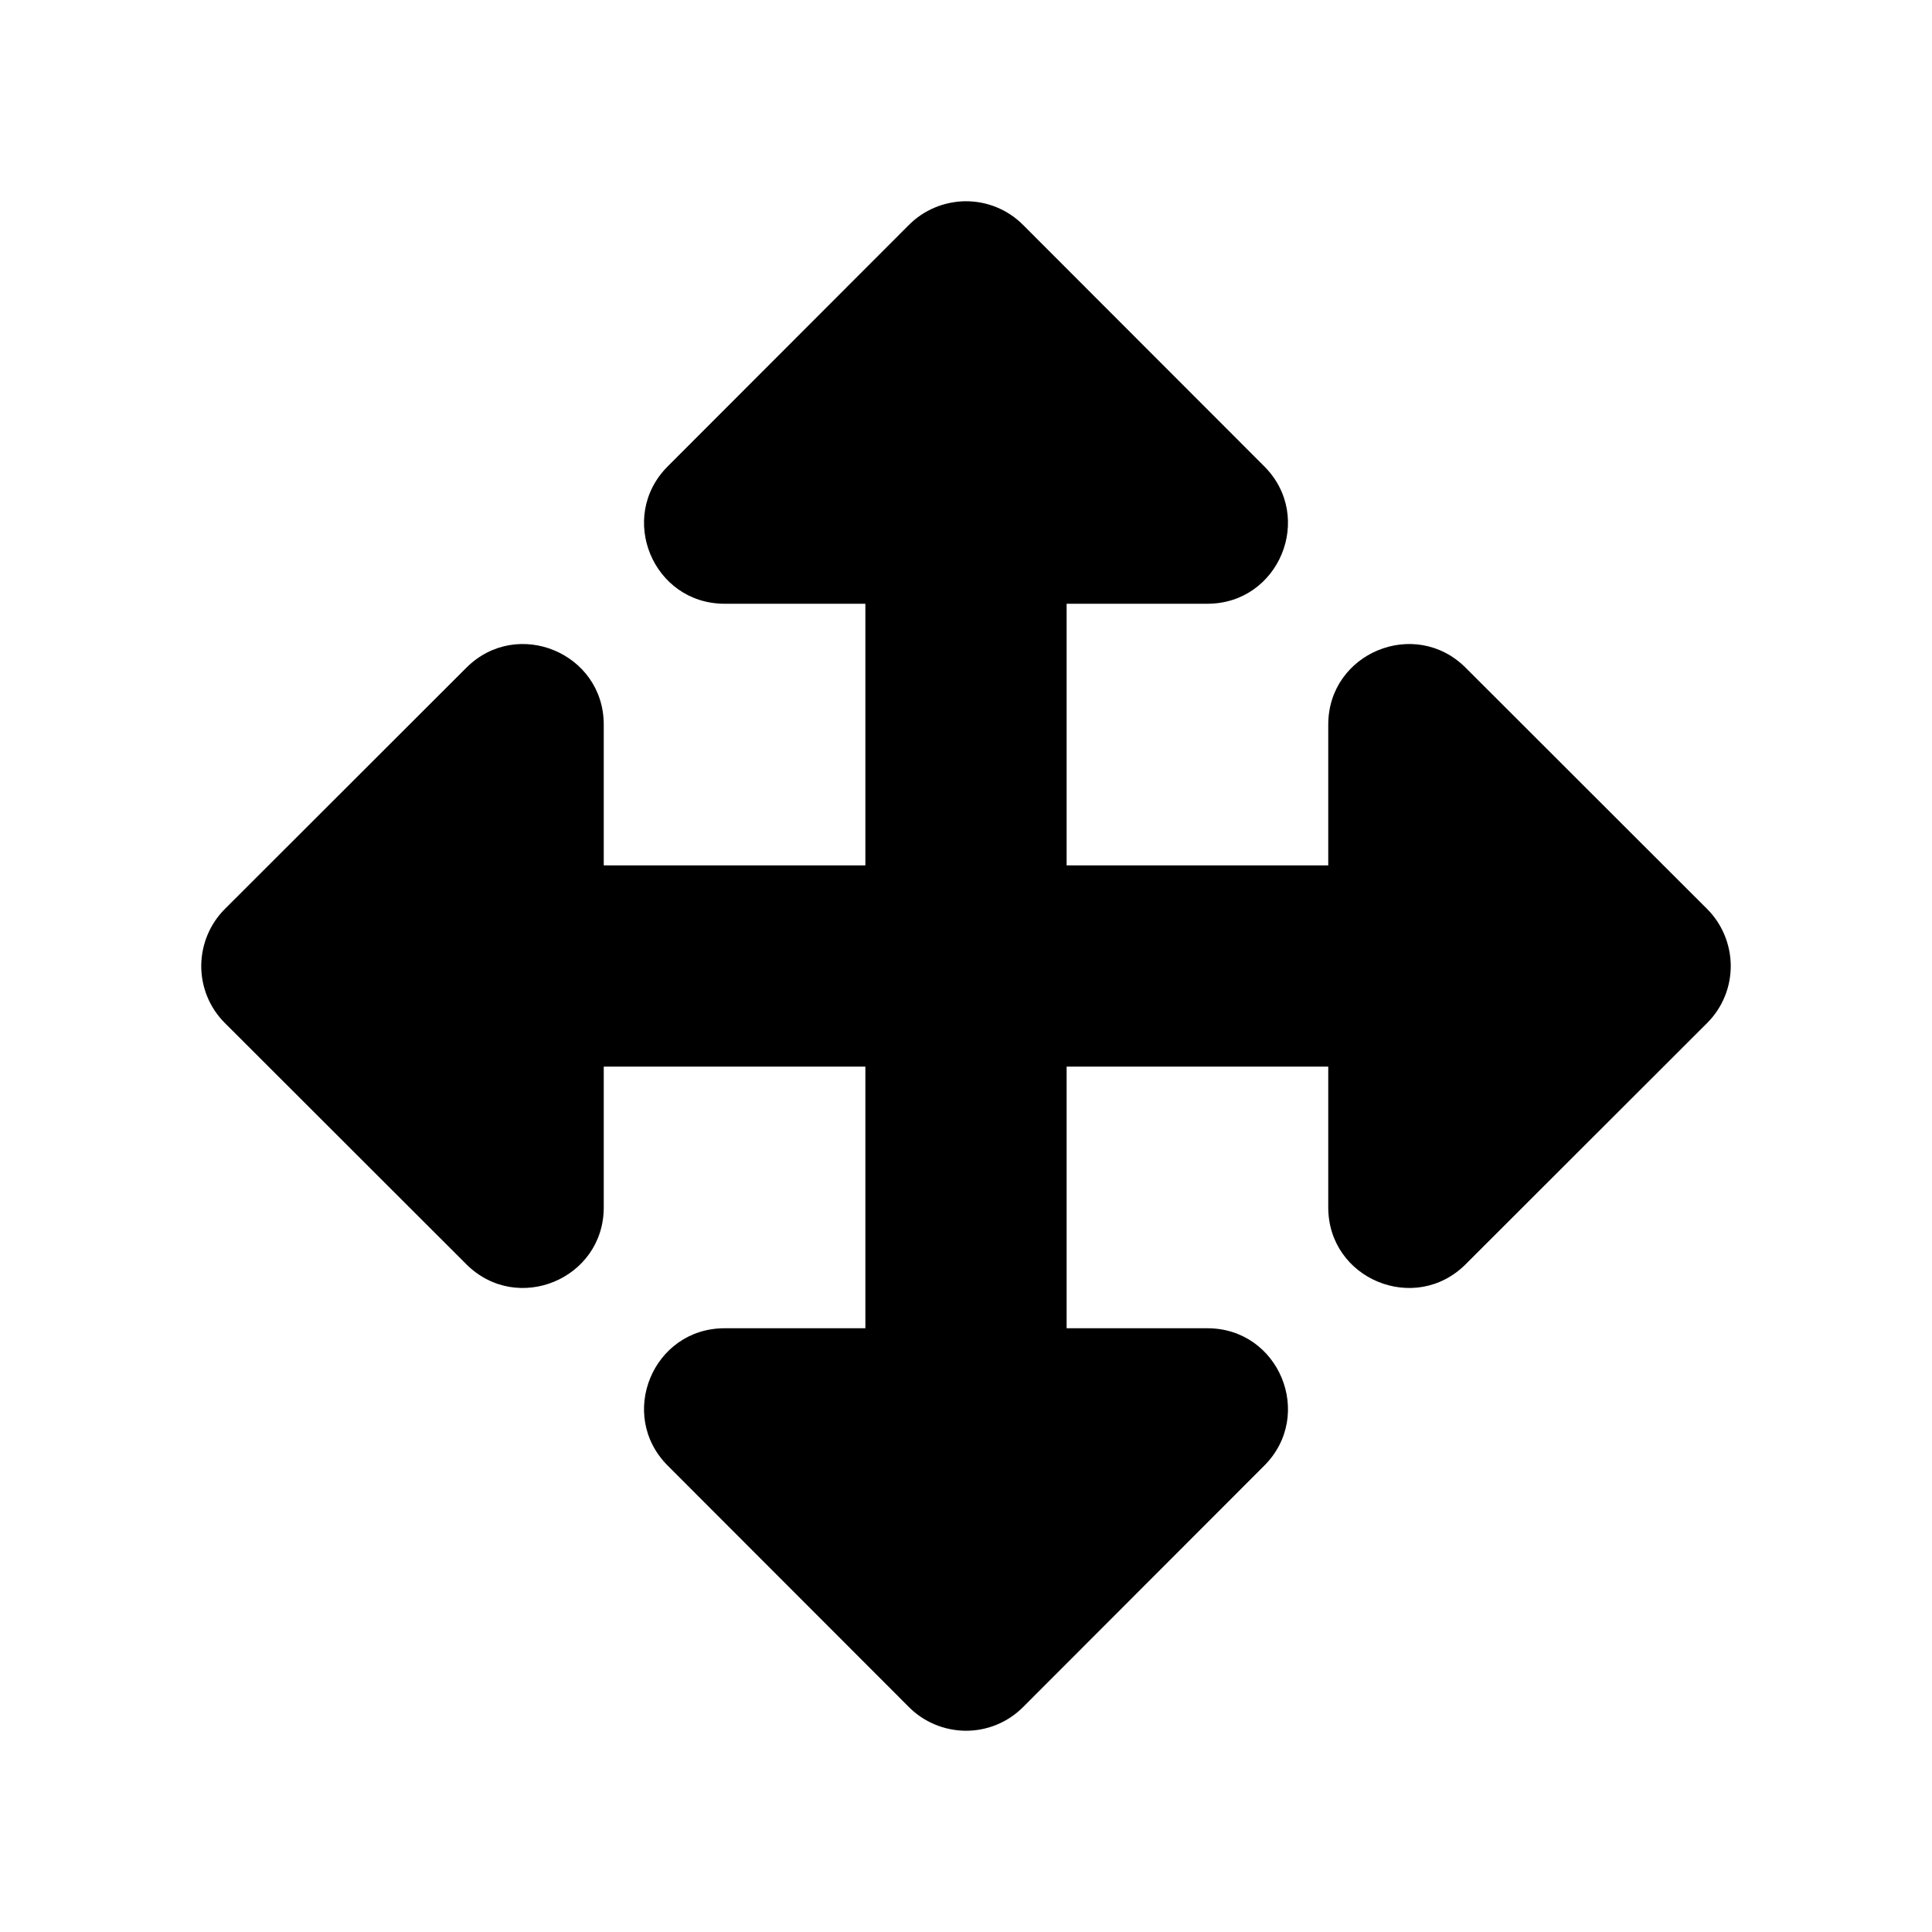
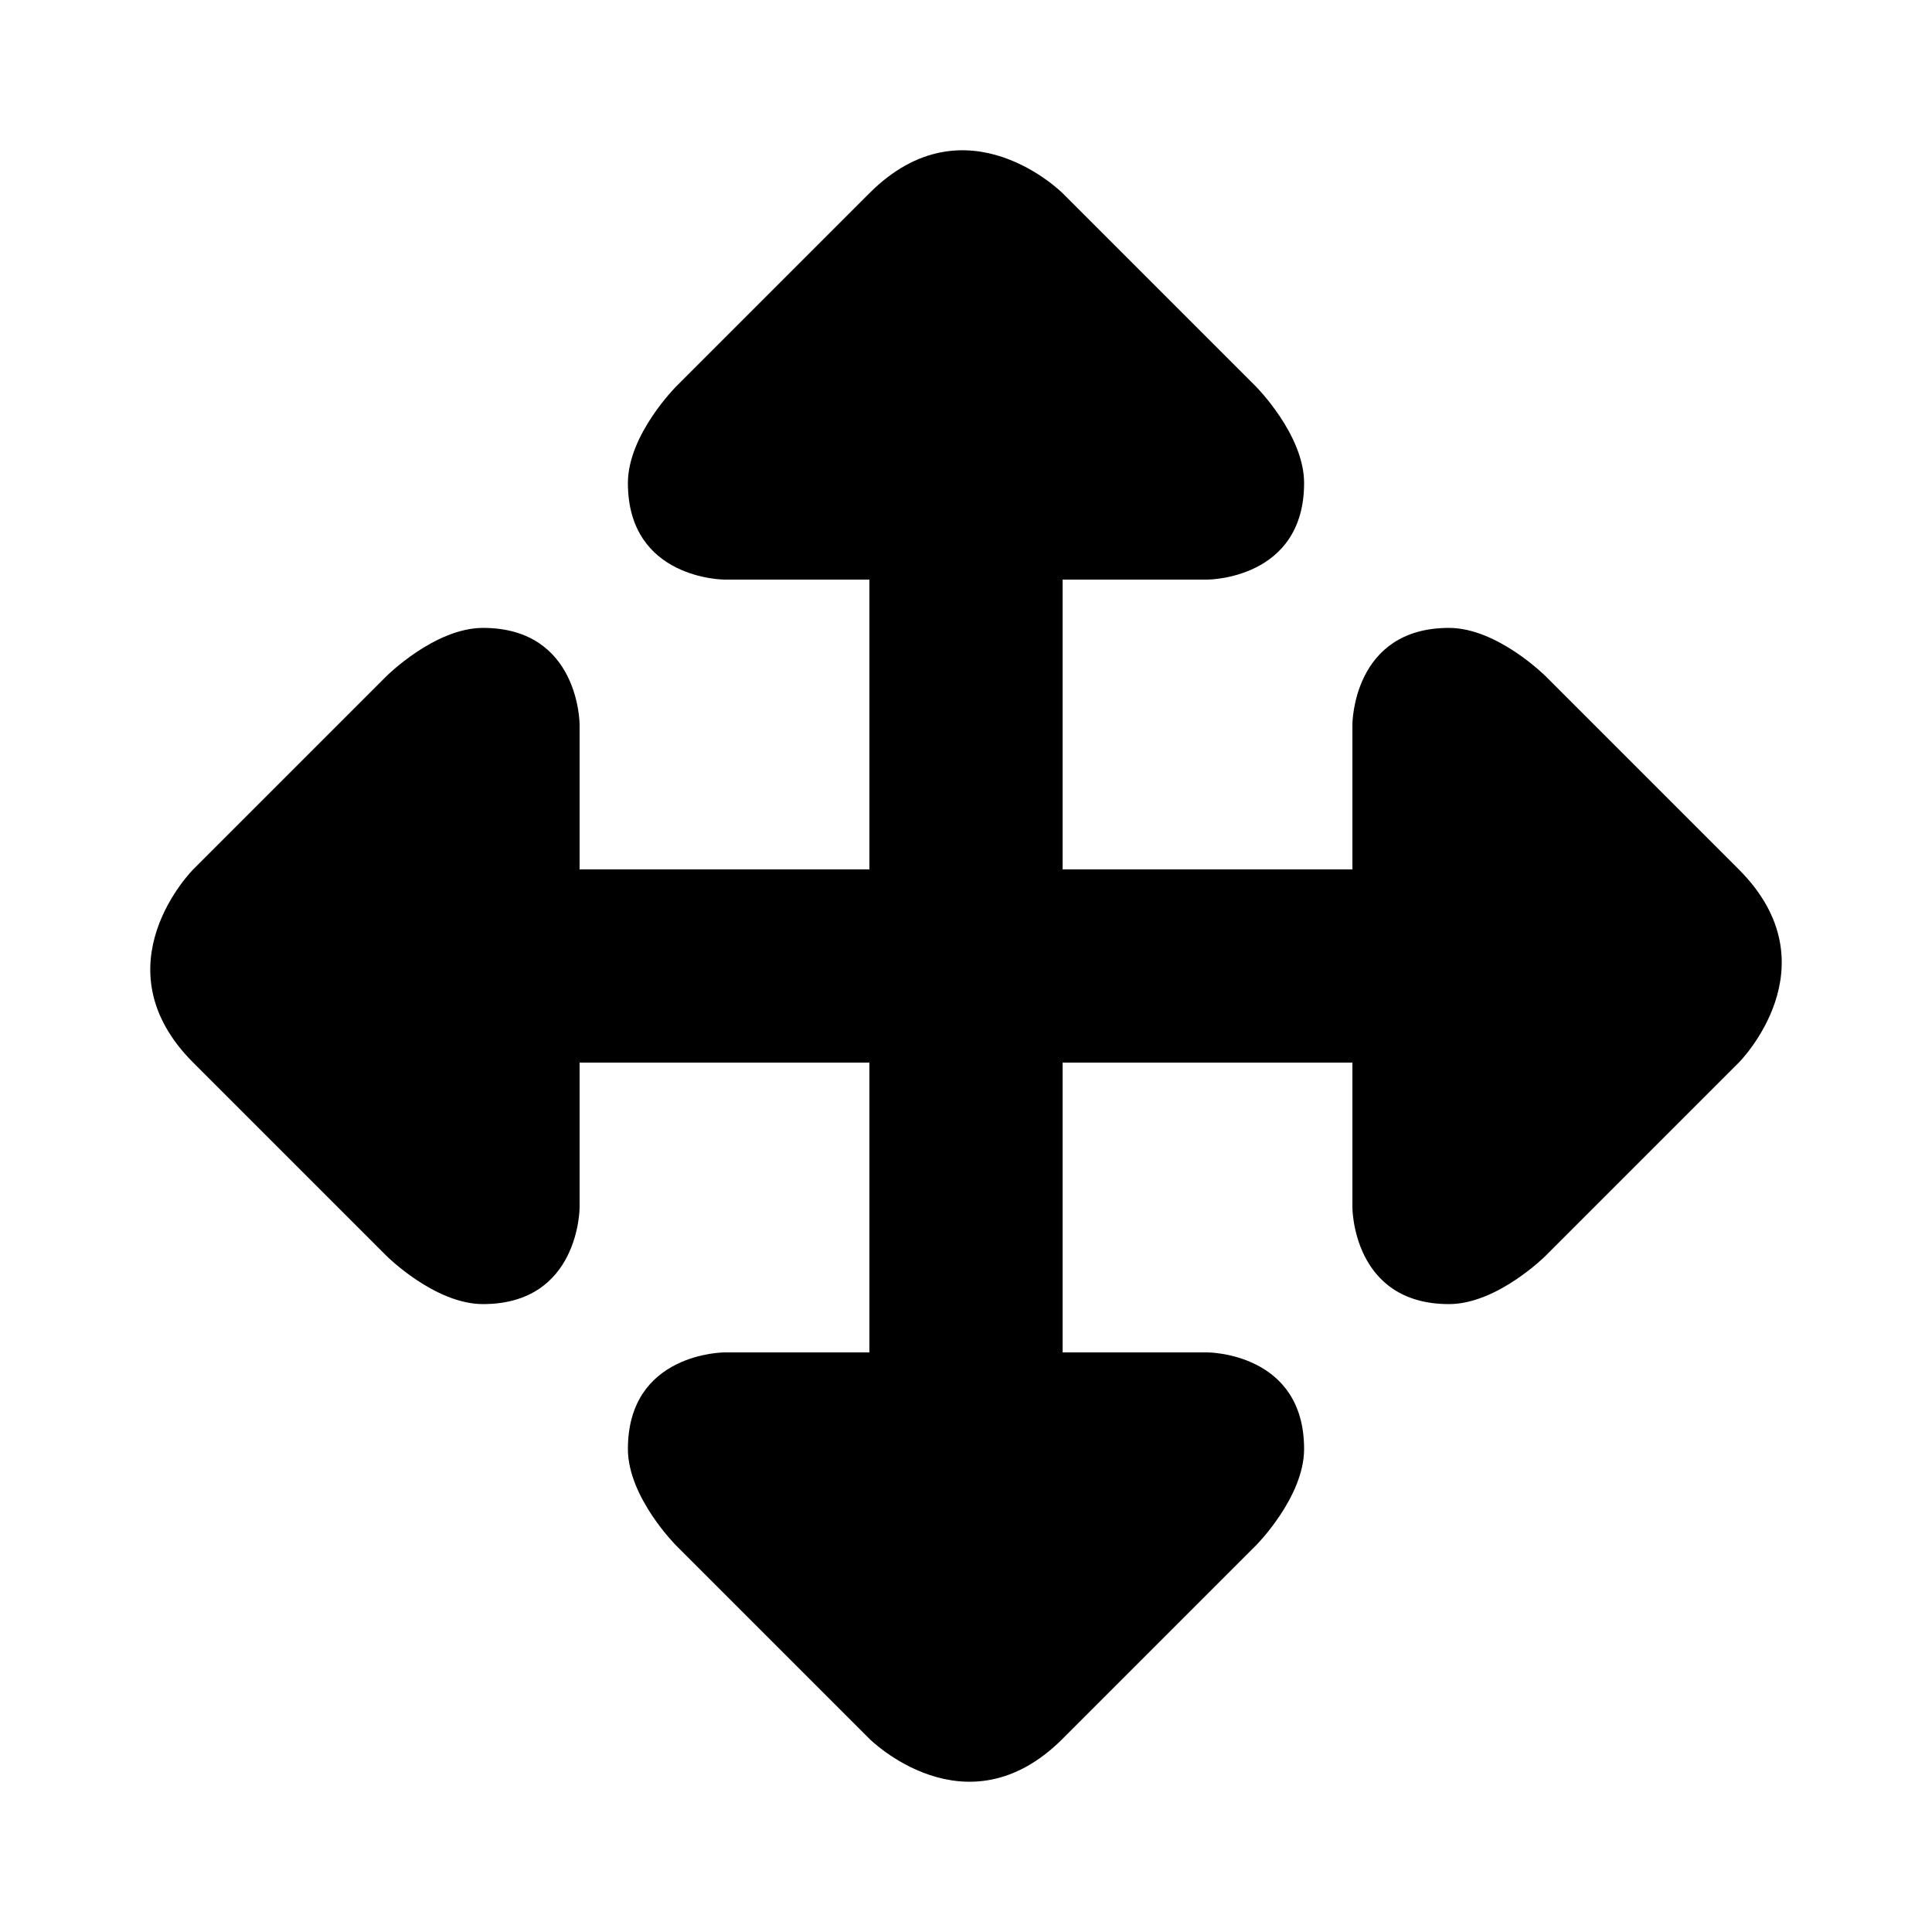
- <svg xmlns="http://www.w3.org/2000/svg" height="48" width="48" version="1.1" viewBox="0 0 48 48">
-   <path style="fill:#000000" d="m23.971 5c-0.52 0.01-1.017 0.217-1.385 0.584l-5.996 6.002c-1.259 1.26-0.369 3.413 1.412 3.414h3.498v6.5h-6.5v-3.498c-0.001-1.78-2.154-2.671-3.414-1.412l-6.002 5.996c-0.367 0.368-0.574 0.865-0.584 1.385-0.008 0.54 0.202 1.061 0.584 1.443l6.002 5.996c1.26 1.259 3.413 0.369 3.414-1.412v-3.498h6.5v6.5h-3.498c-1.781 0.001-2.671 2.154-1.412 3.414l5.996 6.002c0.368 0.367 0.865 0.574 1.385 0.584 0.54 0.008 1.061-0.202 1.443-0.584l5.996-6.002c1.259-1.26 0.369-3.413-1.412-3.414h-3.498v-6.5h6.5v3.498c0.001 1.781 2.154 2.671 3.414 1.412l6.002-5.996c0.382-0.382 0.592-0.903 0.584-1.443-0.01-0.52-0.217-1.017-0.584-1.385l-6.002-5.996c-1.26-1.259-3.413-0.368-3.414 1.412v3.498h-6.5v-6.5h3.498c1.781-0.001 2.671-2.154 1.412-3.414l-5.996-6.002c-0.382-0.382-0.903-0.592-1.443-0.584z" />
+ <svg xmlns="http://www.w3.org/2000/svg" width="50" height="50" version="1.1" viewBox="0 0 50 50">
+   <path d="m22.5 22.5h-7.5v-3.75s0-2.5-2.5-2.5c-1.25 0-2.5 1.25-2.5 1.25l-5 5s-2.5 2.5 0 5l5 5s1.25 1.25 2.5 1.25c2.5 0 2.5-2.5 2.5-2.5v-3.75h7.5v7.5h-3.75s-2.5 0-2.5 2.5c0 1.25 1.25 2.5 1.25 2.5l5 5s2.5 2.5 5 0l5-5s1.25-1.25 1.25-2.5c0-2.5-2.5-2.5-2.5-2.5h-3.75v-7.5h7.5v3.75s0 2.5 2.5 2.5c1.25 0 2.5-1.25 2.5-1.25l5-5s2.5-2.5 0-5l-5-5s-1.25-1.25-2.5-1.25c-2.5 0-2.5 2.5-2.5 2.5v3.75h-7.5v-7.5h3.75s2.5 0 2.5-2.5c0-1.25-1.25-2.5-1.25-2.5l-5-5s-2.5-2.5-5 0l-5 5s-1.25 1.25-1.25 2.5c0 2.5 2.5 2.5 2.5 2.5h3.75z" />
</svg>
